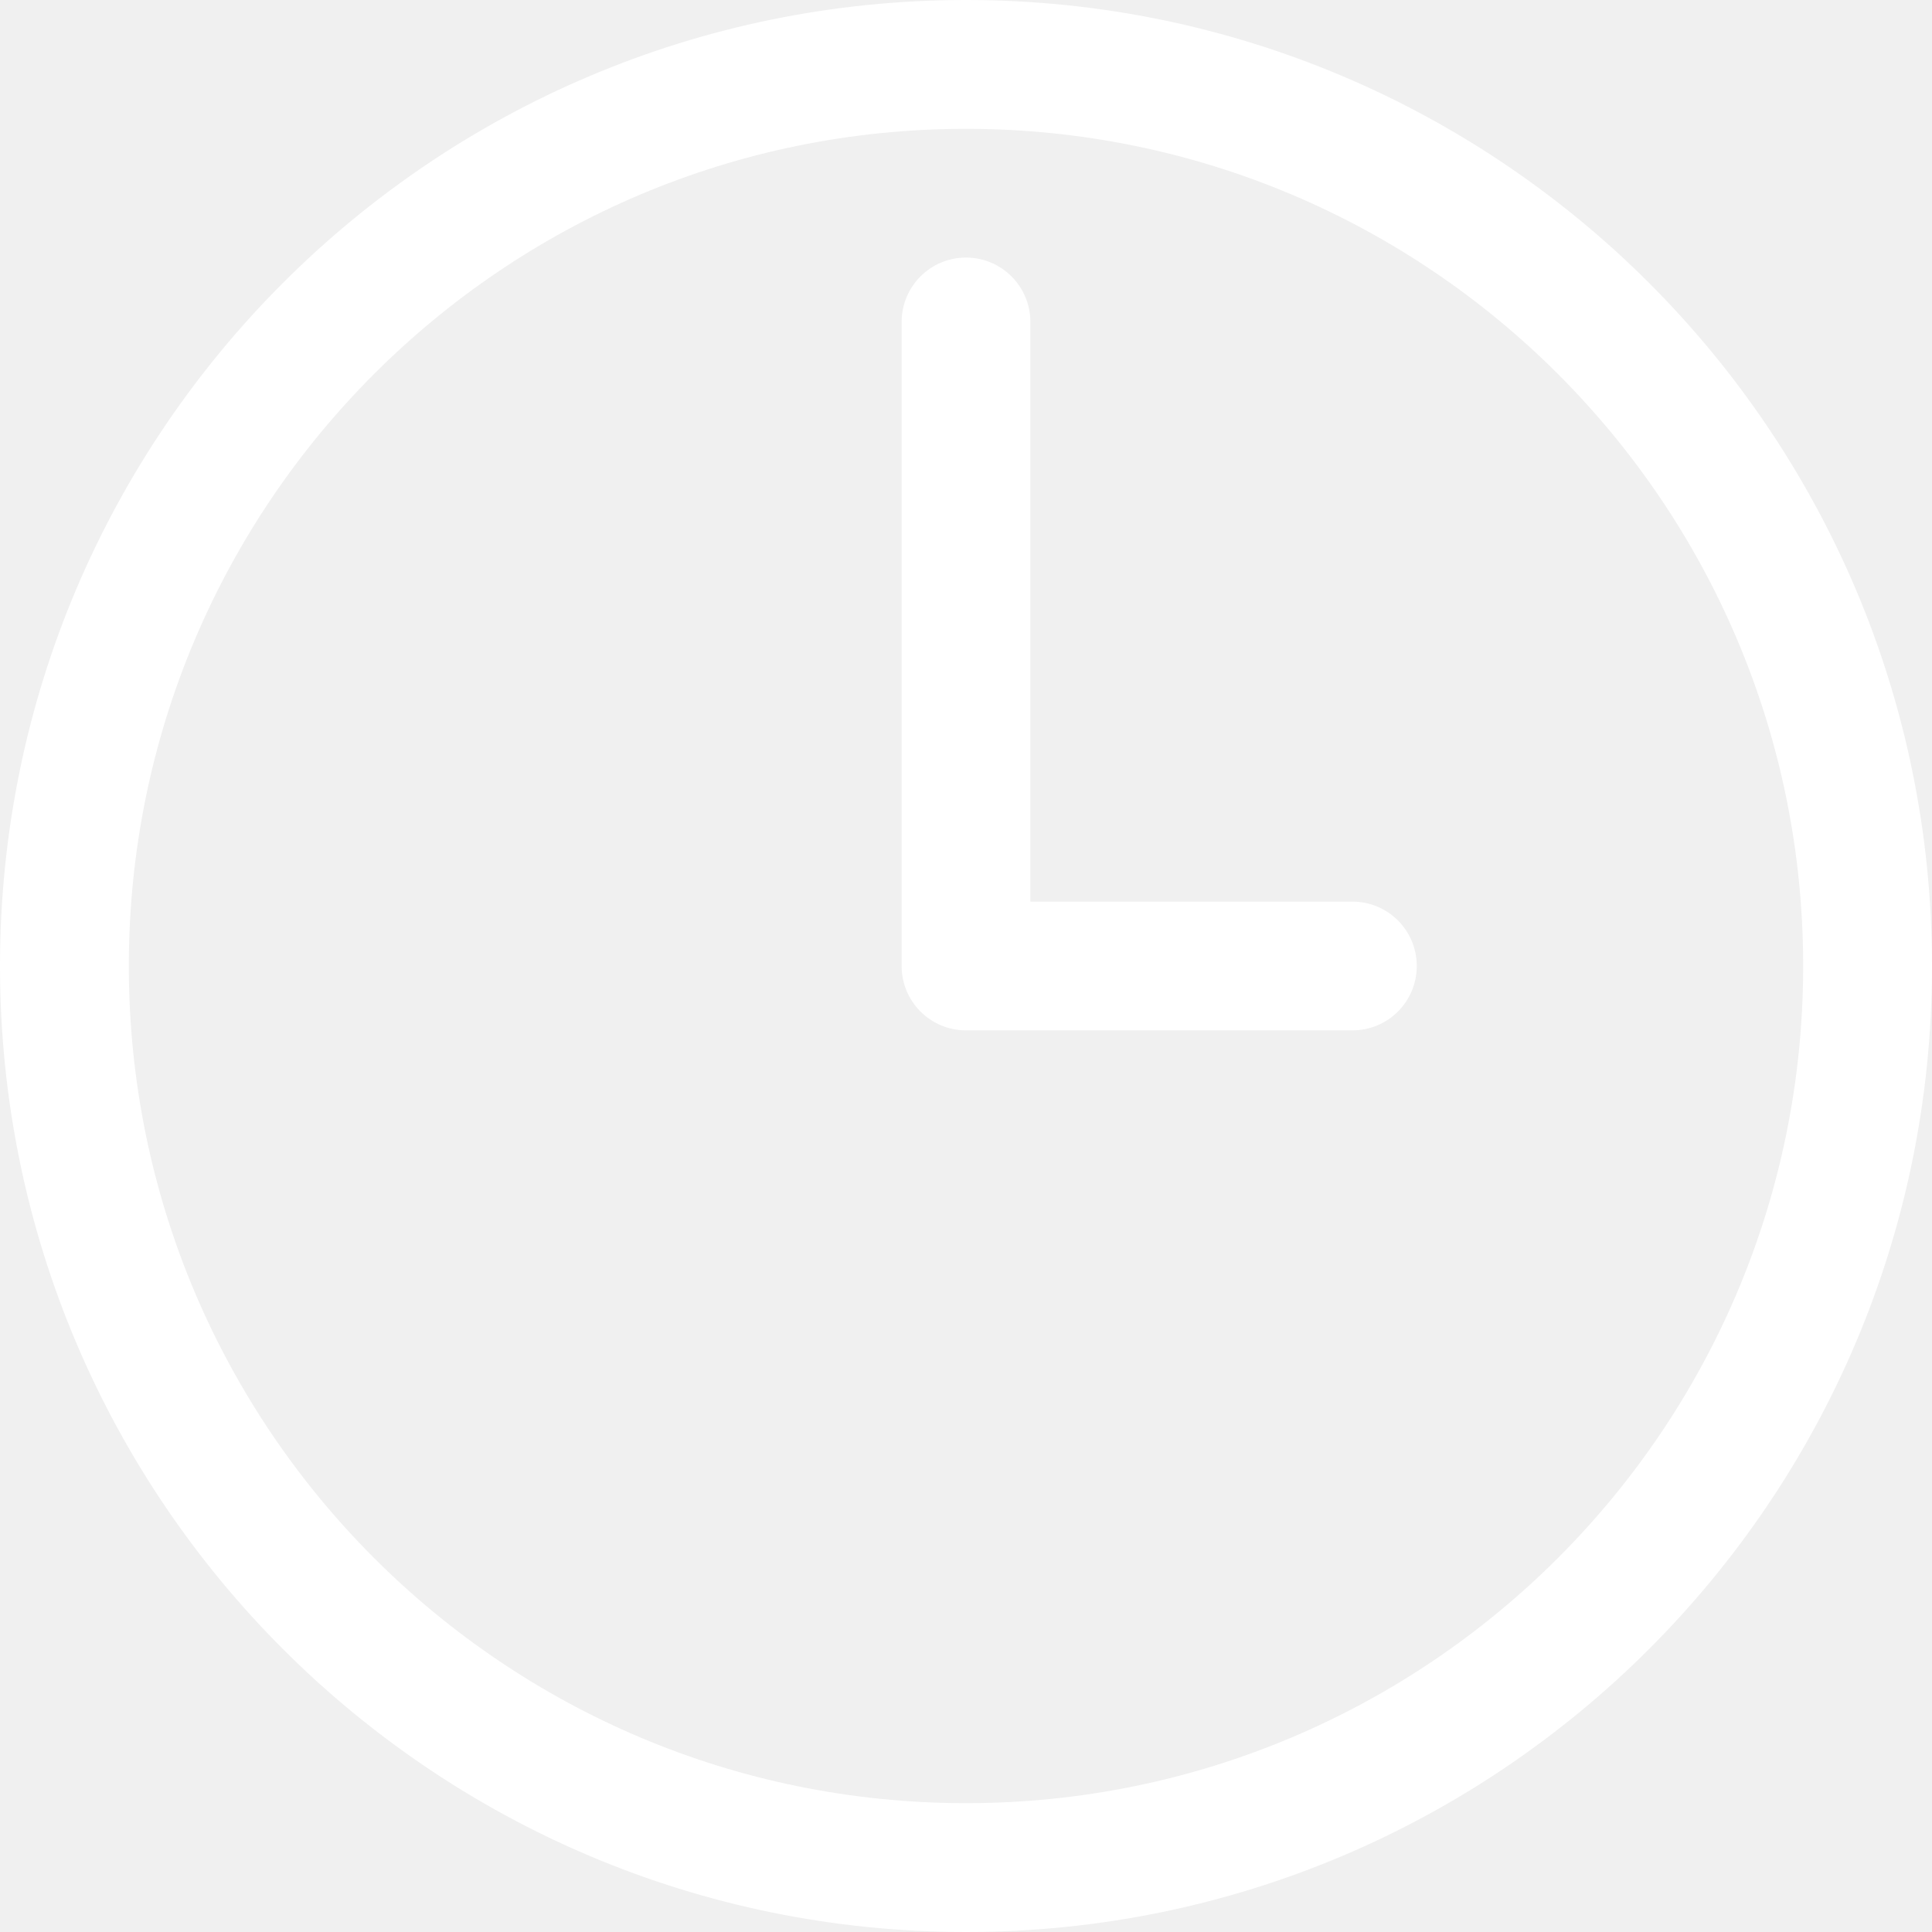
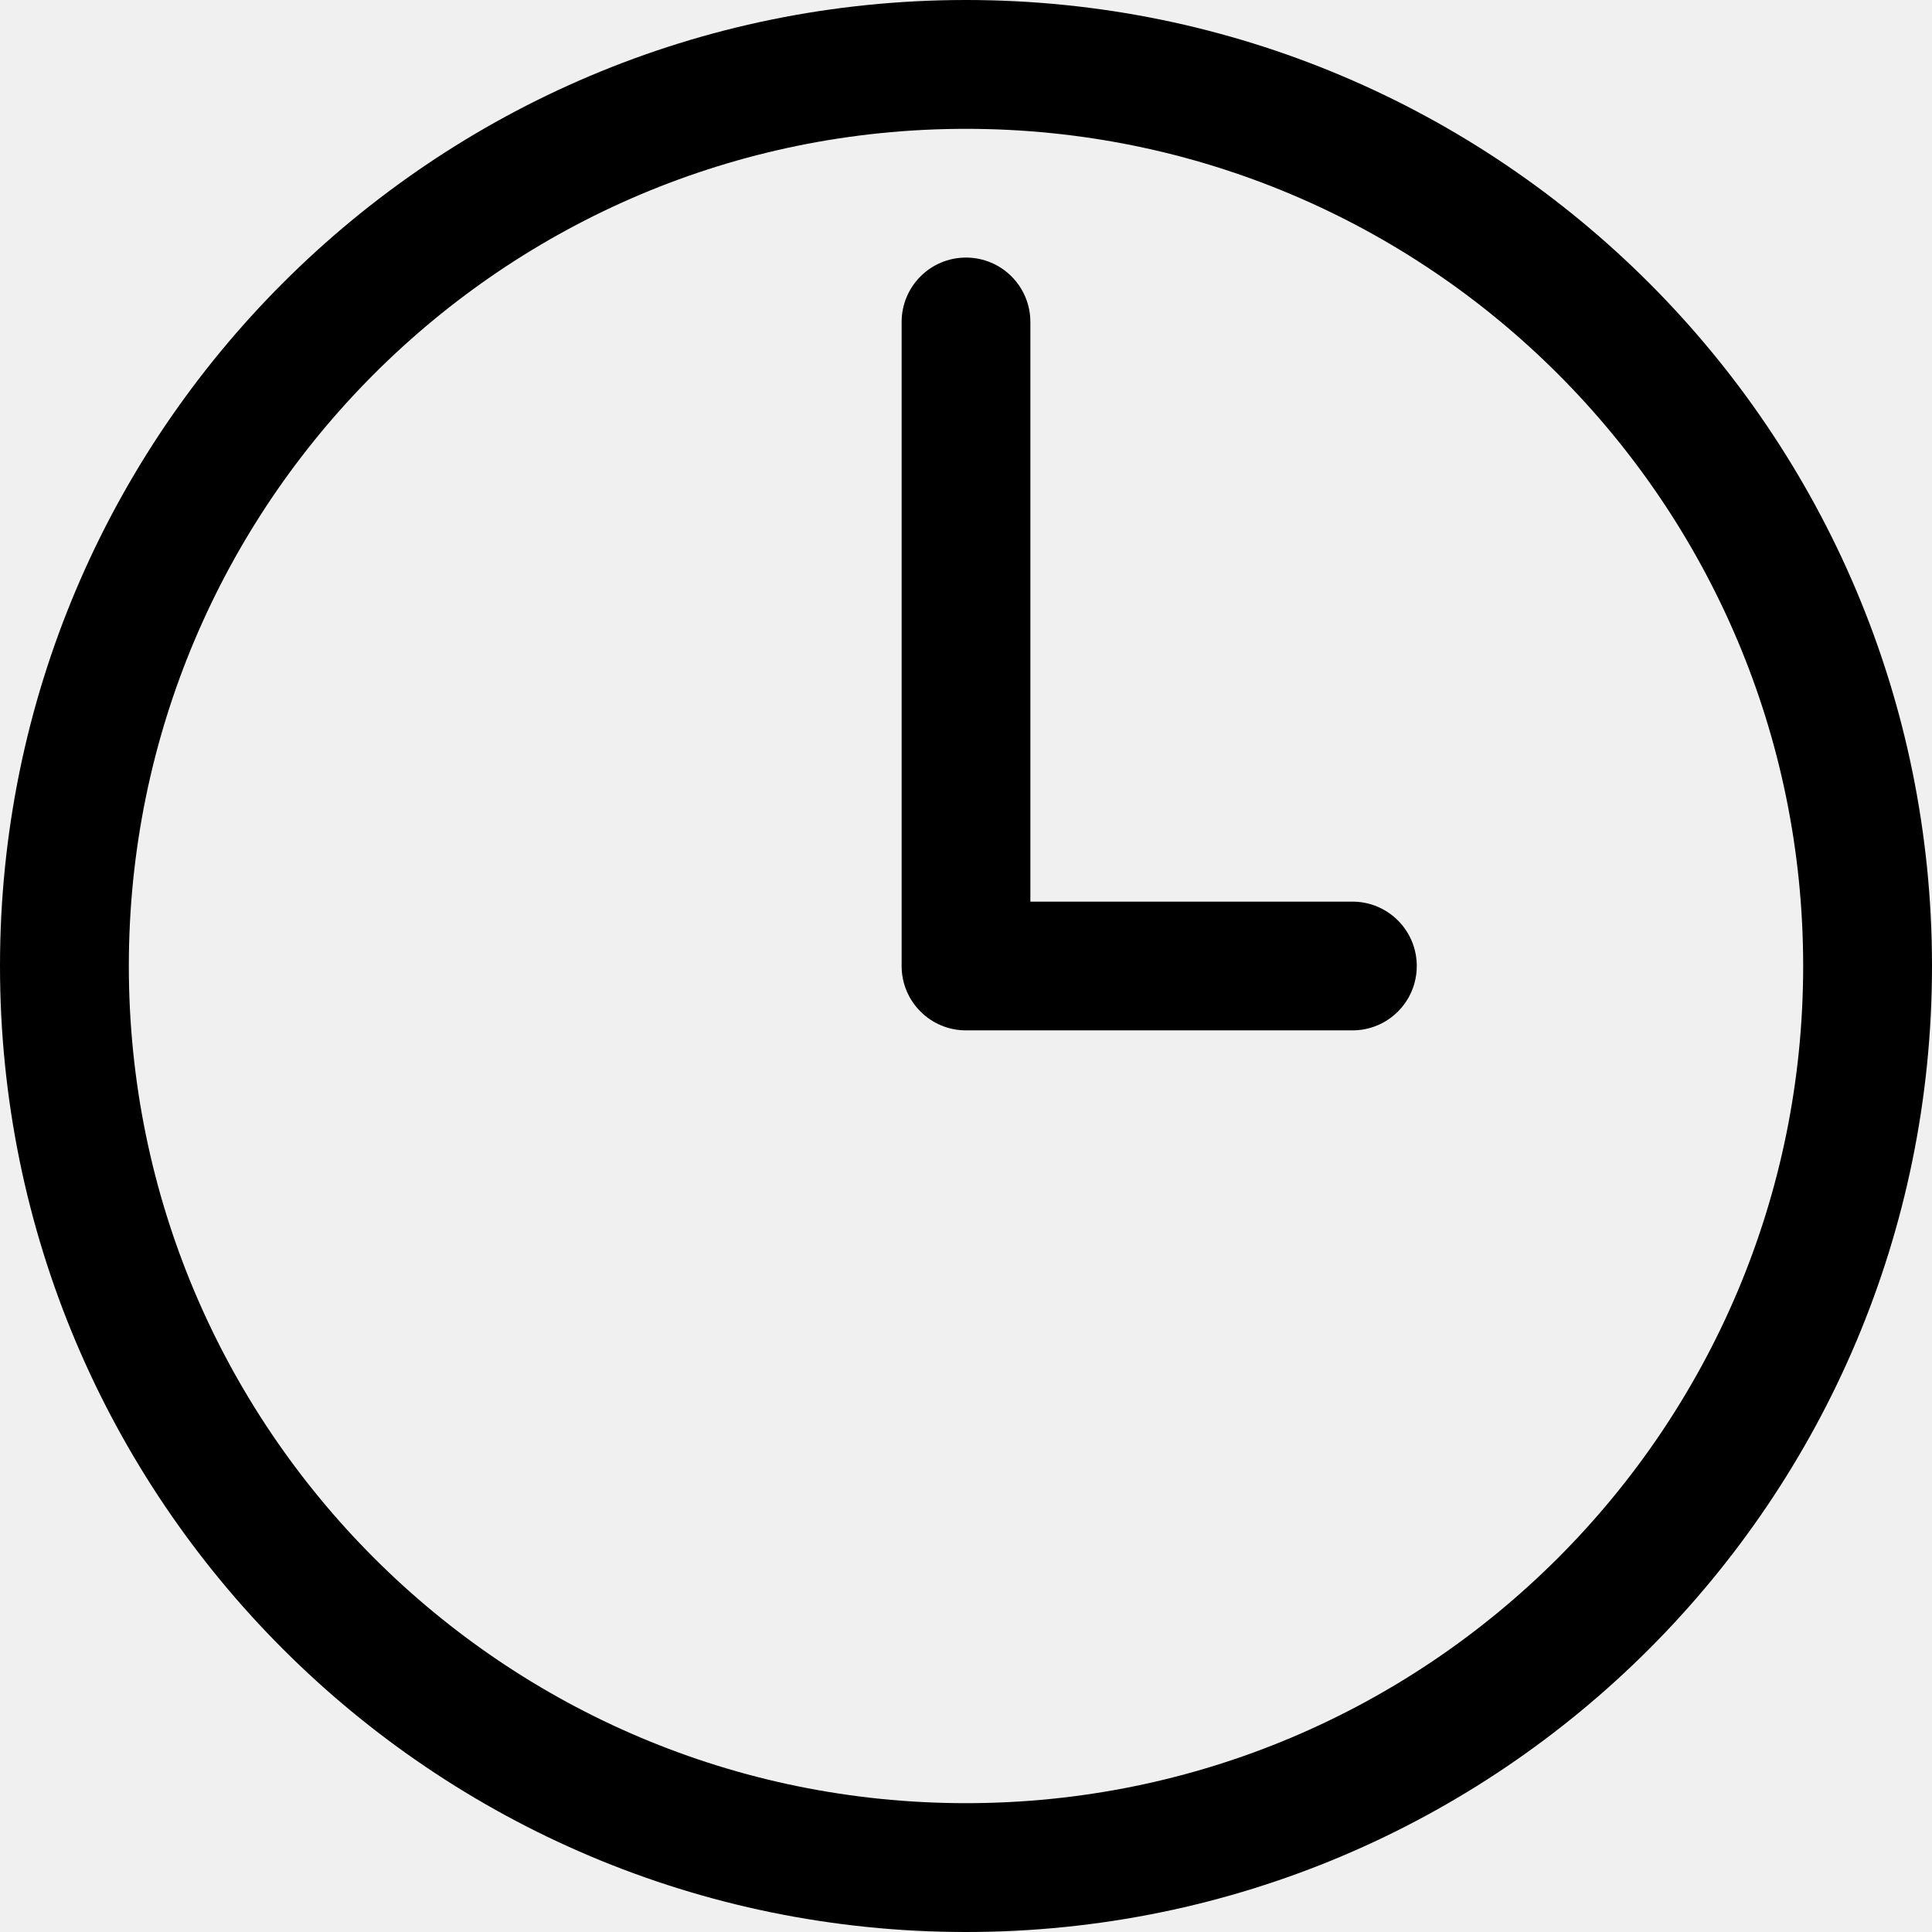
<svg xmlns="http://www.w3.org/2000/svg" width="22" height="22" viewBox="0 0 22 22" fill="none">
-   <g clip-path="url(#clip0_4_37)">
-     <path d="M11 2.933C11.405 2.933 11.733 3.261 11.733 3.667V10.267H15.4C15.806 10.267 16.133 10.595 16.133 11C16.133 11.405 15.806 11.733 15.4 11.733H11C10.595 11.733 10.267 11.405 10.267 11V3.667C10.267 3.261 10.595 2.933 11 2.933ZM11 0C17.075 0 22 4.925 22 11C22 17.075 17.075 22 11 22C4.925 22 0 17.075 0 11C0 4.925 4.925 0 11 0ZM11 20.533C16.265 20.533 20.533 16.265 20.533 11C20.533 5.735 16.265 1.467 11 1.467C5.735 1.467 1.467 5.735 1.467 11C1.467 16.265 5.735 20.533 11 20.533Z" fill="white" />
+   <g clip-path="url(#clip0_24_10)">
+     <path d="M11 2.933C11.405 2.933 11.733 3.261 11.733 3.667V10.267H15.4C15.806 10.267 16.133 10.595 16.133 11C16.133 11.405 15.806 11.733 15.4 11.733H11C10.595 11.733 10.267 11.405 10.267 11V3.667C10.267 3.261 10.595 2.933 11 2.933ZM11 0C17.075 0 22 4.925 22 11C22 17.075 17.075 22 11 22C4.925 22 -4.76837e-07 17.075 -4.76837e-07 11C-4.76837e-07 4.925 4.925 0 11 0ZM11 20.533C16.265 20.533 20.533 16.265 20.533 11C20.533 5.735 16.265 1.467 11 1.467C5.735 1.467 1.467 5.735 1.467 11C1.467 16.265 5.735 20.533 11 20.533Z" fill="black" />
  </g>
  <defs>
-     <clipPath id="clip0_4_37">
+     <clipPath id="clip0_24_10">
      <rect width="22" height="22" fill="white" transform="matrix(-1 0 0 1 22 0)" />
    </clipPath>
  </defs>
</svg>
